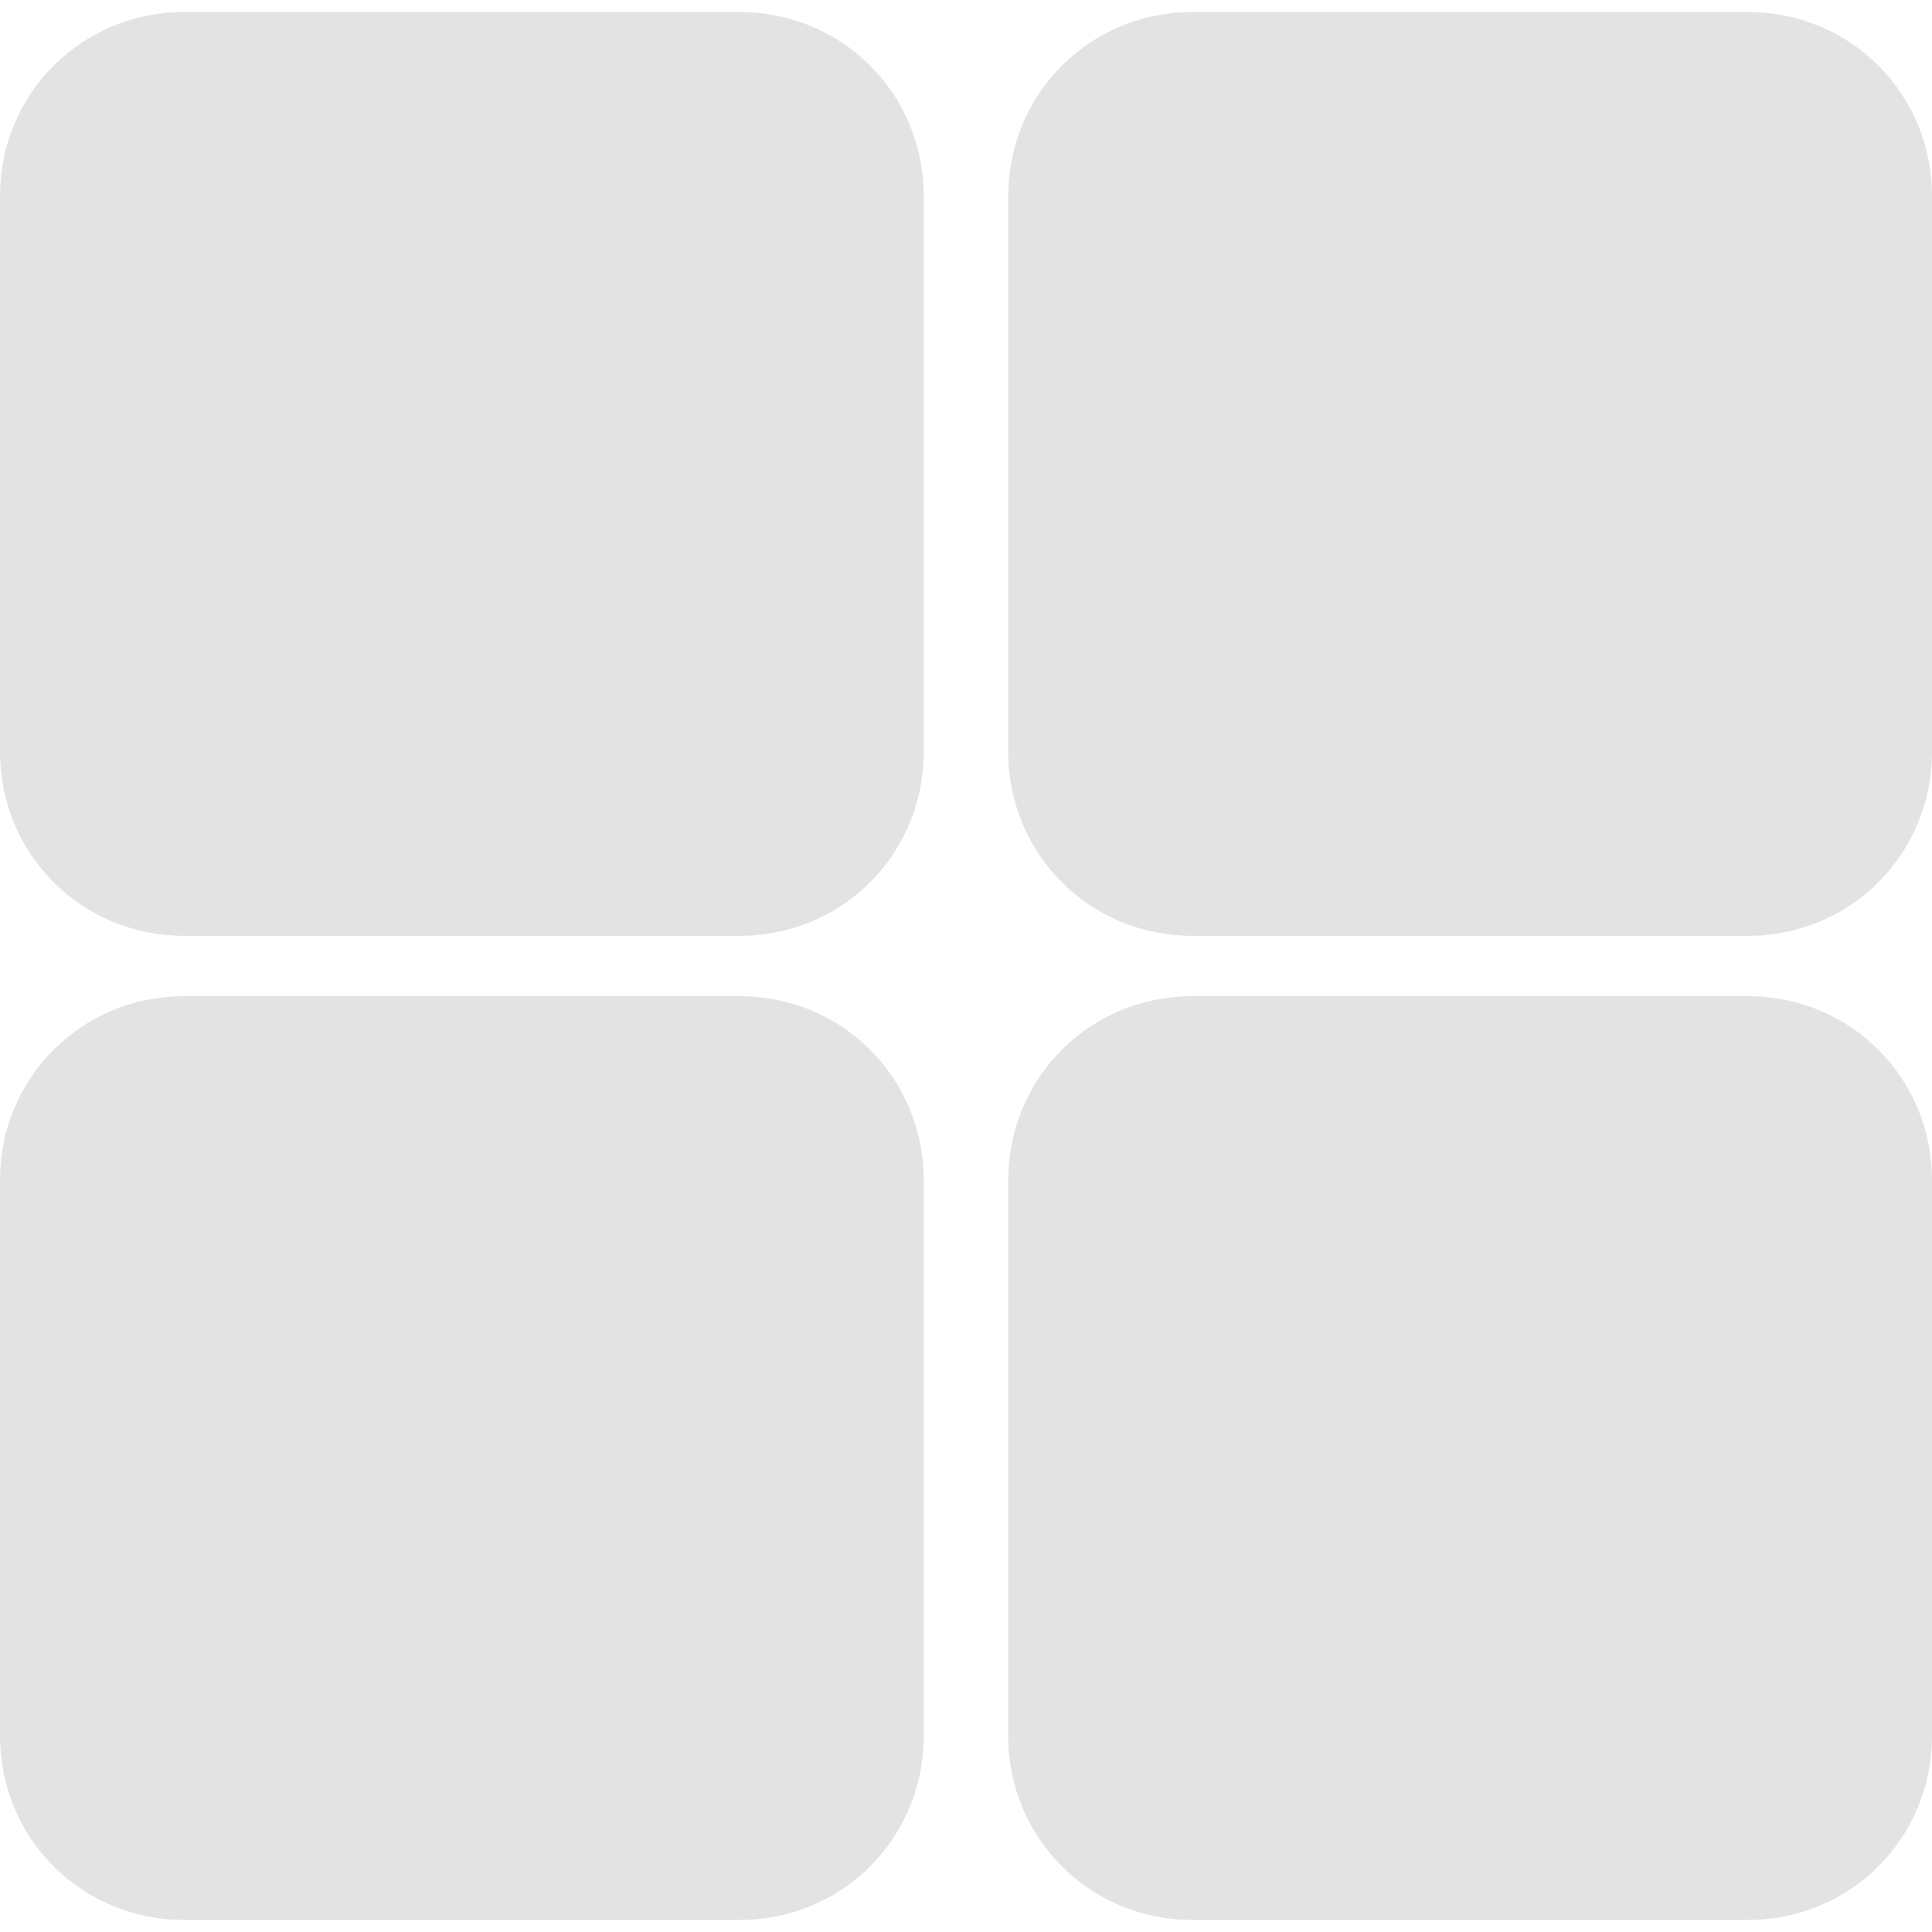
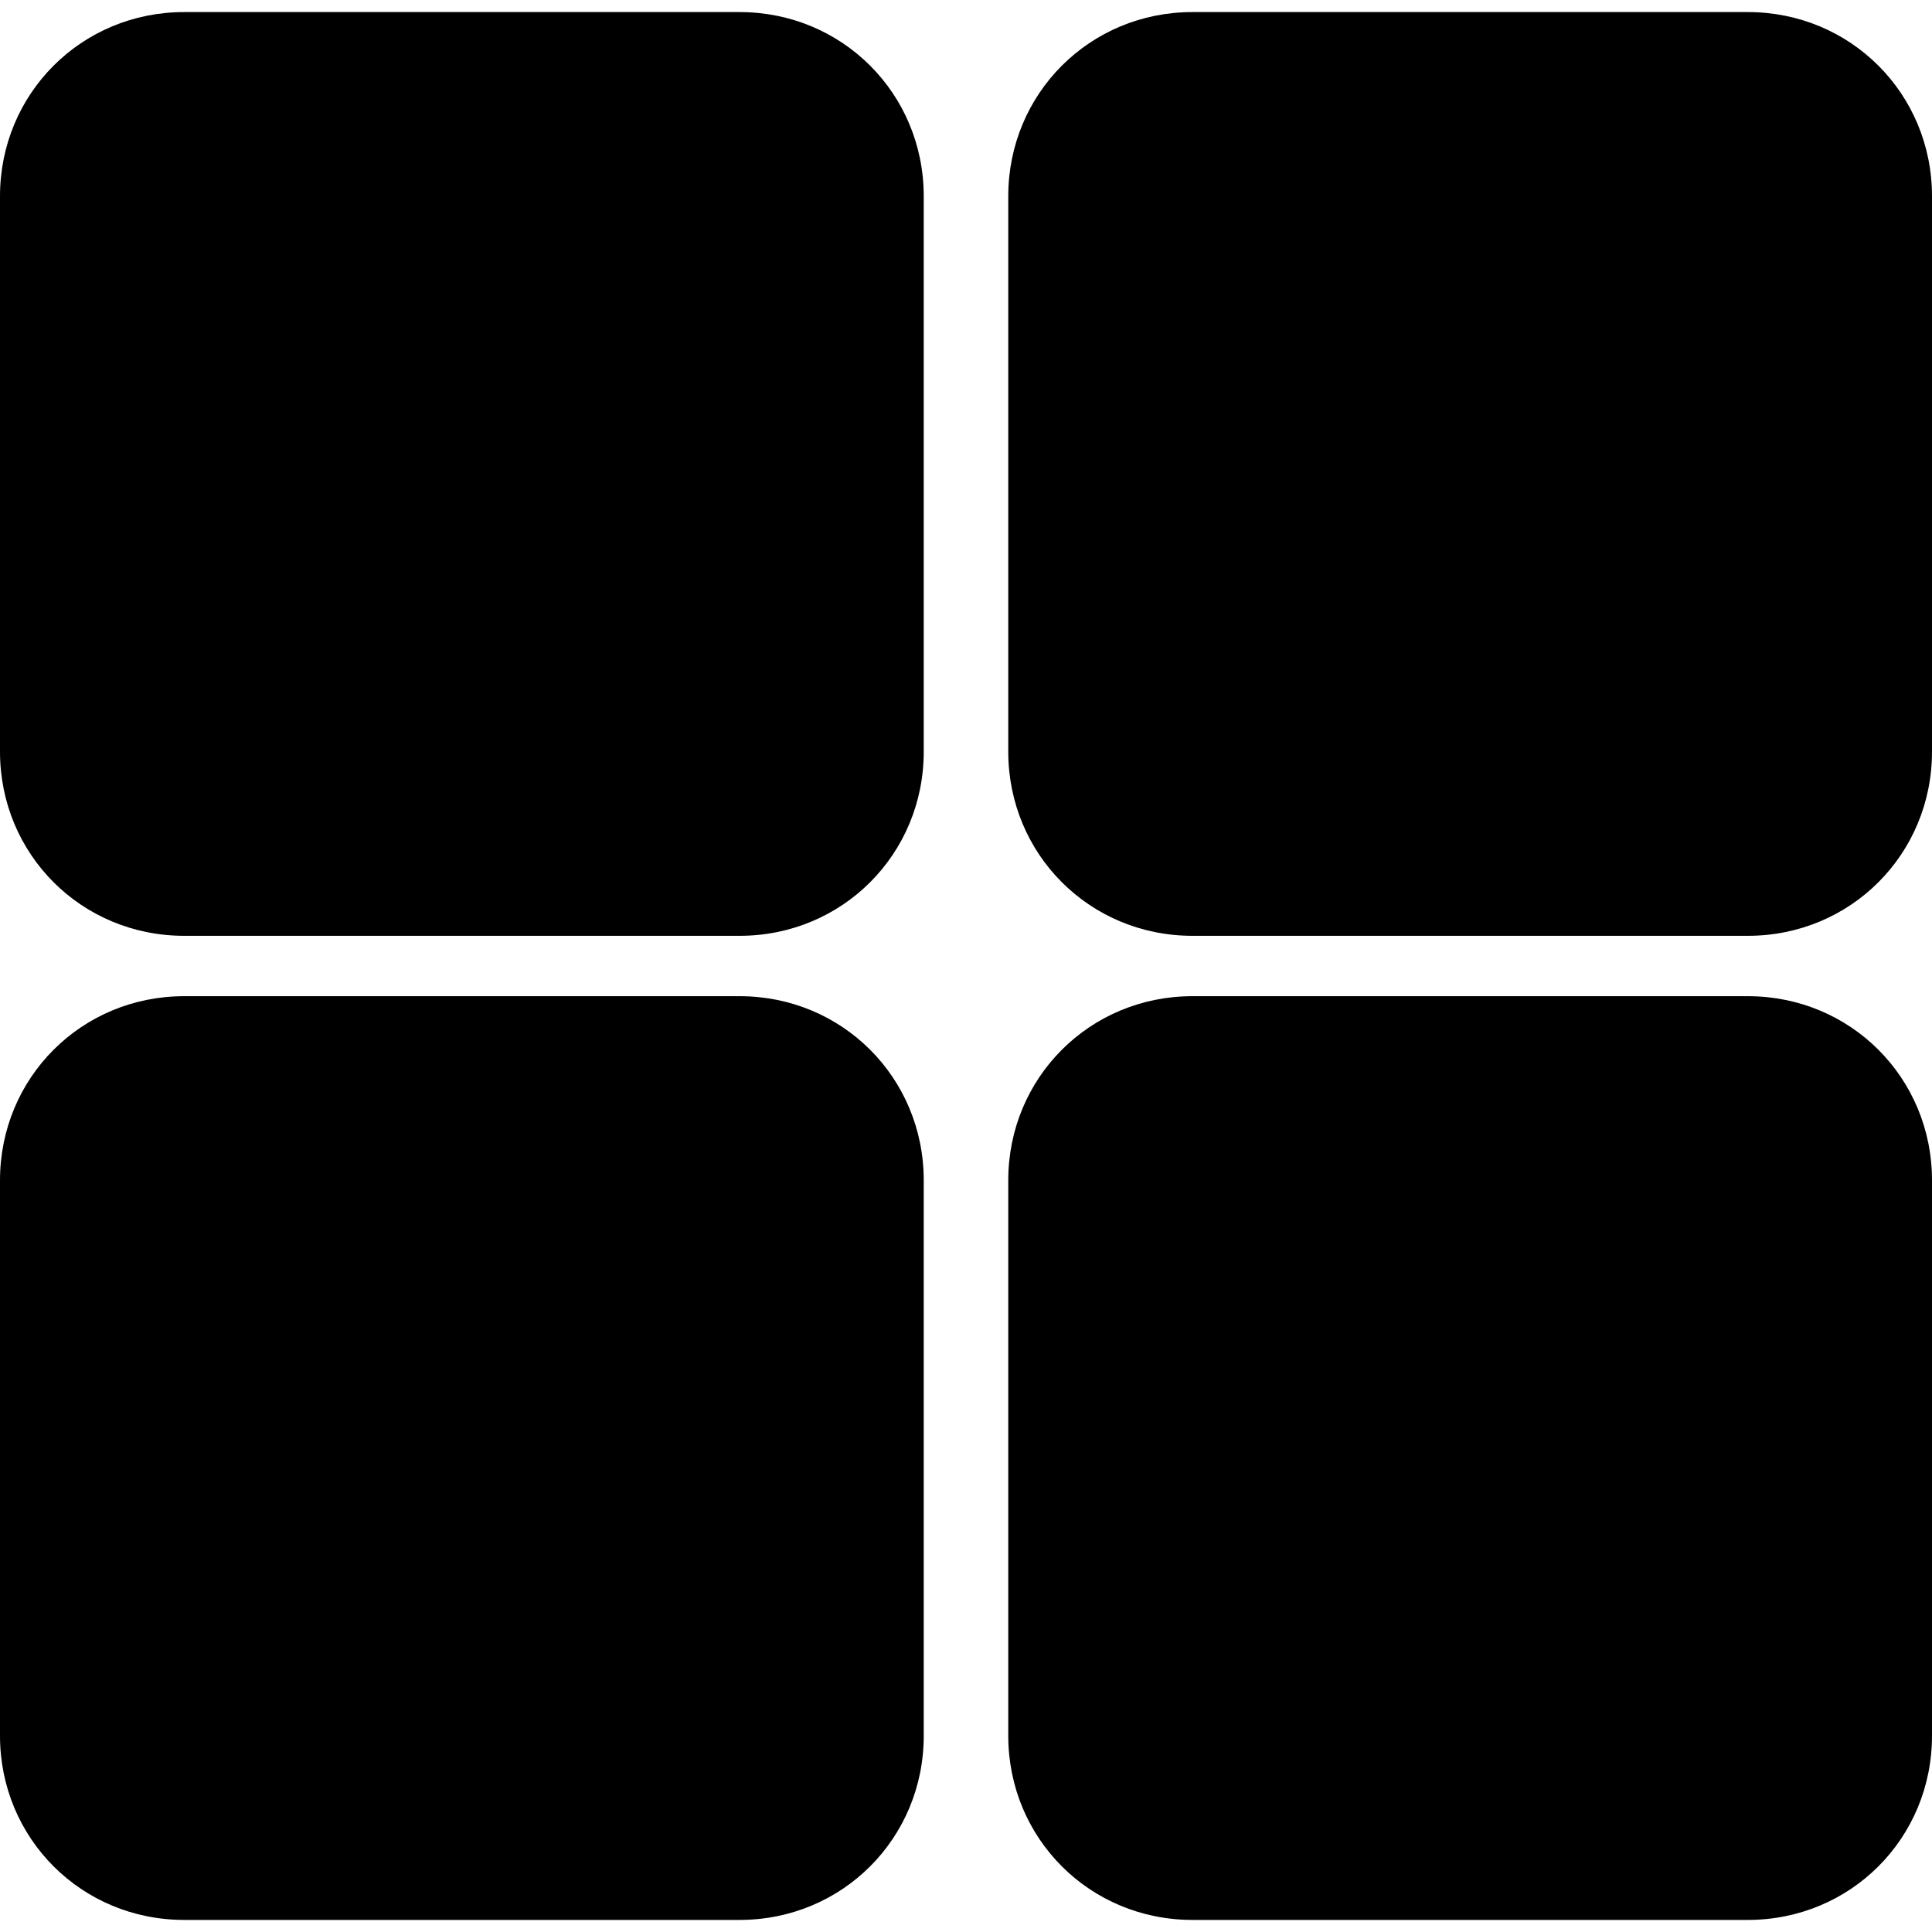
- <svg xmlns="http://www.w3.org/2000/svg" version="1.1" id="Layer_1" x="0px" y="0px" width="64px" height="64px" viewBox="0 0 64 64" style="enable-background:new 0 0 64 64;" xml:space="preserve">
+ <svg xmlns="http://www.w3.org/2000/svg" id="Layer_1" width="64px" height="64px" x="0px" y="0px" style="enable-background:new 0 0 64 64" version="1.1" viewBox="0 0 64 64" xml:space="preserve">
  <style type="text/css">
- 	.st0{fill:#E3E3E3;}
- </style>
+         .st0{fill:##2c2c2c;}
+     </style>
  <g>
-     <path class="st0" d="M24.5,31H6.1C2.7,31,0,28.3,0,24.9V6.5c0-3.4,2.7-6.1,6.1-6.1h18.4c3.4,0,6.1,2.7,6.1,6.1v18.4   C30.6,28.3,27.9,31,24.5,31z" />
-     <path class="st0" d="M57.9,31H39.5c-3.4,0-6.1-2.7-6.1-6.1V6.5c0-3.4,2.7-6.1,6.1-6.1h18.4c3.4,0,6.1,2.7,6.1,6.1v18.4   C64,28.3,61.3,31,57.9,31z" />
-     <path class="st0" d="M24.5,63.6H6.1c-3.4,0-6.1-2.7-6.1-6.1V39.1C0,35.7,2.7,33,6.1,33h18.4c3.4,0,6.1,2.7,6.1,6.1v18.4   C30.6,60.9,27.9,63.6,24.5,63.6z" />
-     <path class="st0" d="M57.9,63.6H39.5c-3.4,0-6.1-2.7-6.1-6.1V39.1c0-3.4,2.7-6.1,6.1-6.1h18.4c3.4,0,6.1,2.7,6.1,6.1v18.4   C64,60.9,61.3,63.6,57.9,63.6z" />
+     <path d="M24.5,31H6.1C2.7,31,0,28.3,0,24.9V6.5c0-3.4,2.7-6.1,6.1-6.1h18.4c3.4,0,6.1,2.7,6.1,6.1v18.4   C30.6,28.3,27.9,31,24.5,31z" class="st0" />
+     <path d="M57.9,31H39.5c-3.4,0-6.1-2.7-6.1-6.1V6.5c0-3.4,2.7-6.1,6.1-6.1h18.4c3.4,0,6.1,2.7,6.1,6.1v18.4   C64,28.3,61.3,31,57.9,31z" class="st0" />
+     <path d="M24.5,63.6H6.1c-3.4,0-6.1-2.7-6.1-6.1V39.1C0,35.7,2.7,33,6.1,33h18.4c3.4,0,6.1,2.7,6.1,6.1v18.4   C30.6,60.9,27.9,63.6,24.5,63.6z" class="st0" />
+     <path d="M57.9,63.6H39.5c-3.4,0-6.1-2.7-6.1-6.1V39.1c0-3.4,2.7-6.1,6.1-6.1h18.4c3.4,0,6.1,2.7,6.1,6.1v18.4   C64,60.9,61.3,63.6,57.9,63.6z" class="st0" />
  </g>
</svg>
